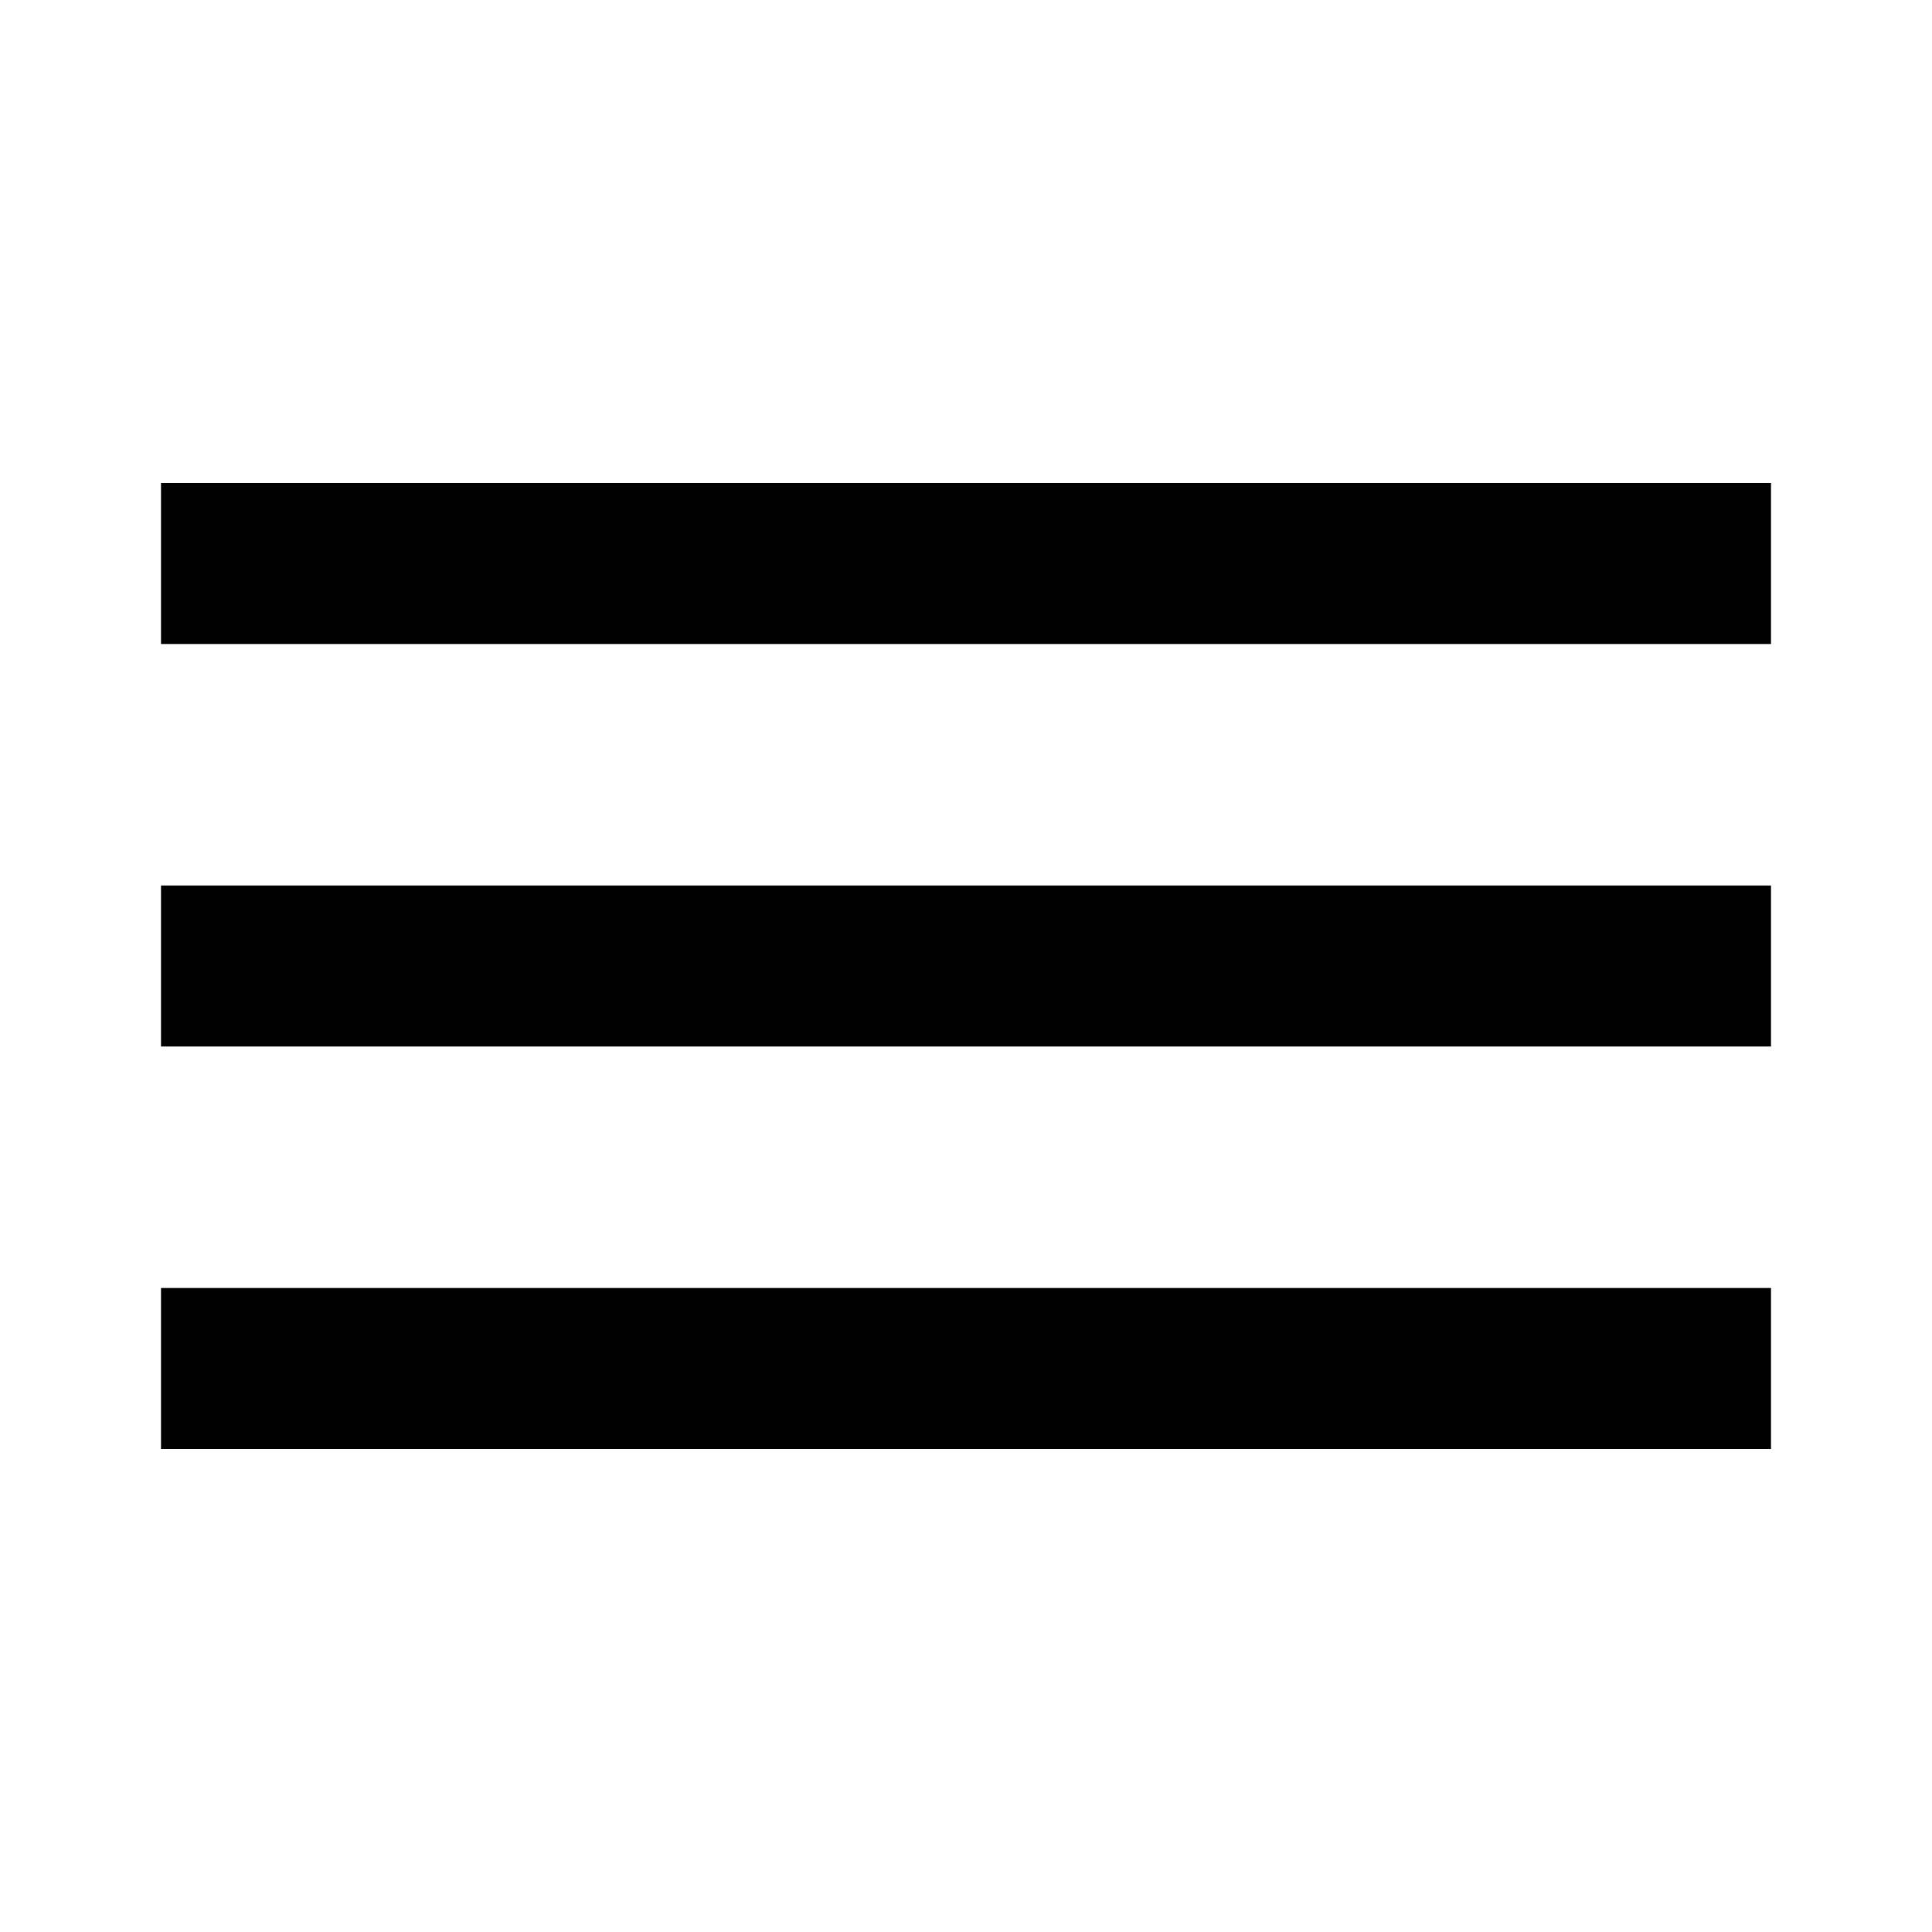
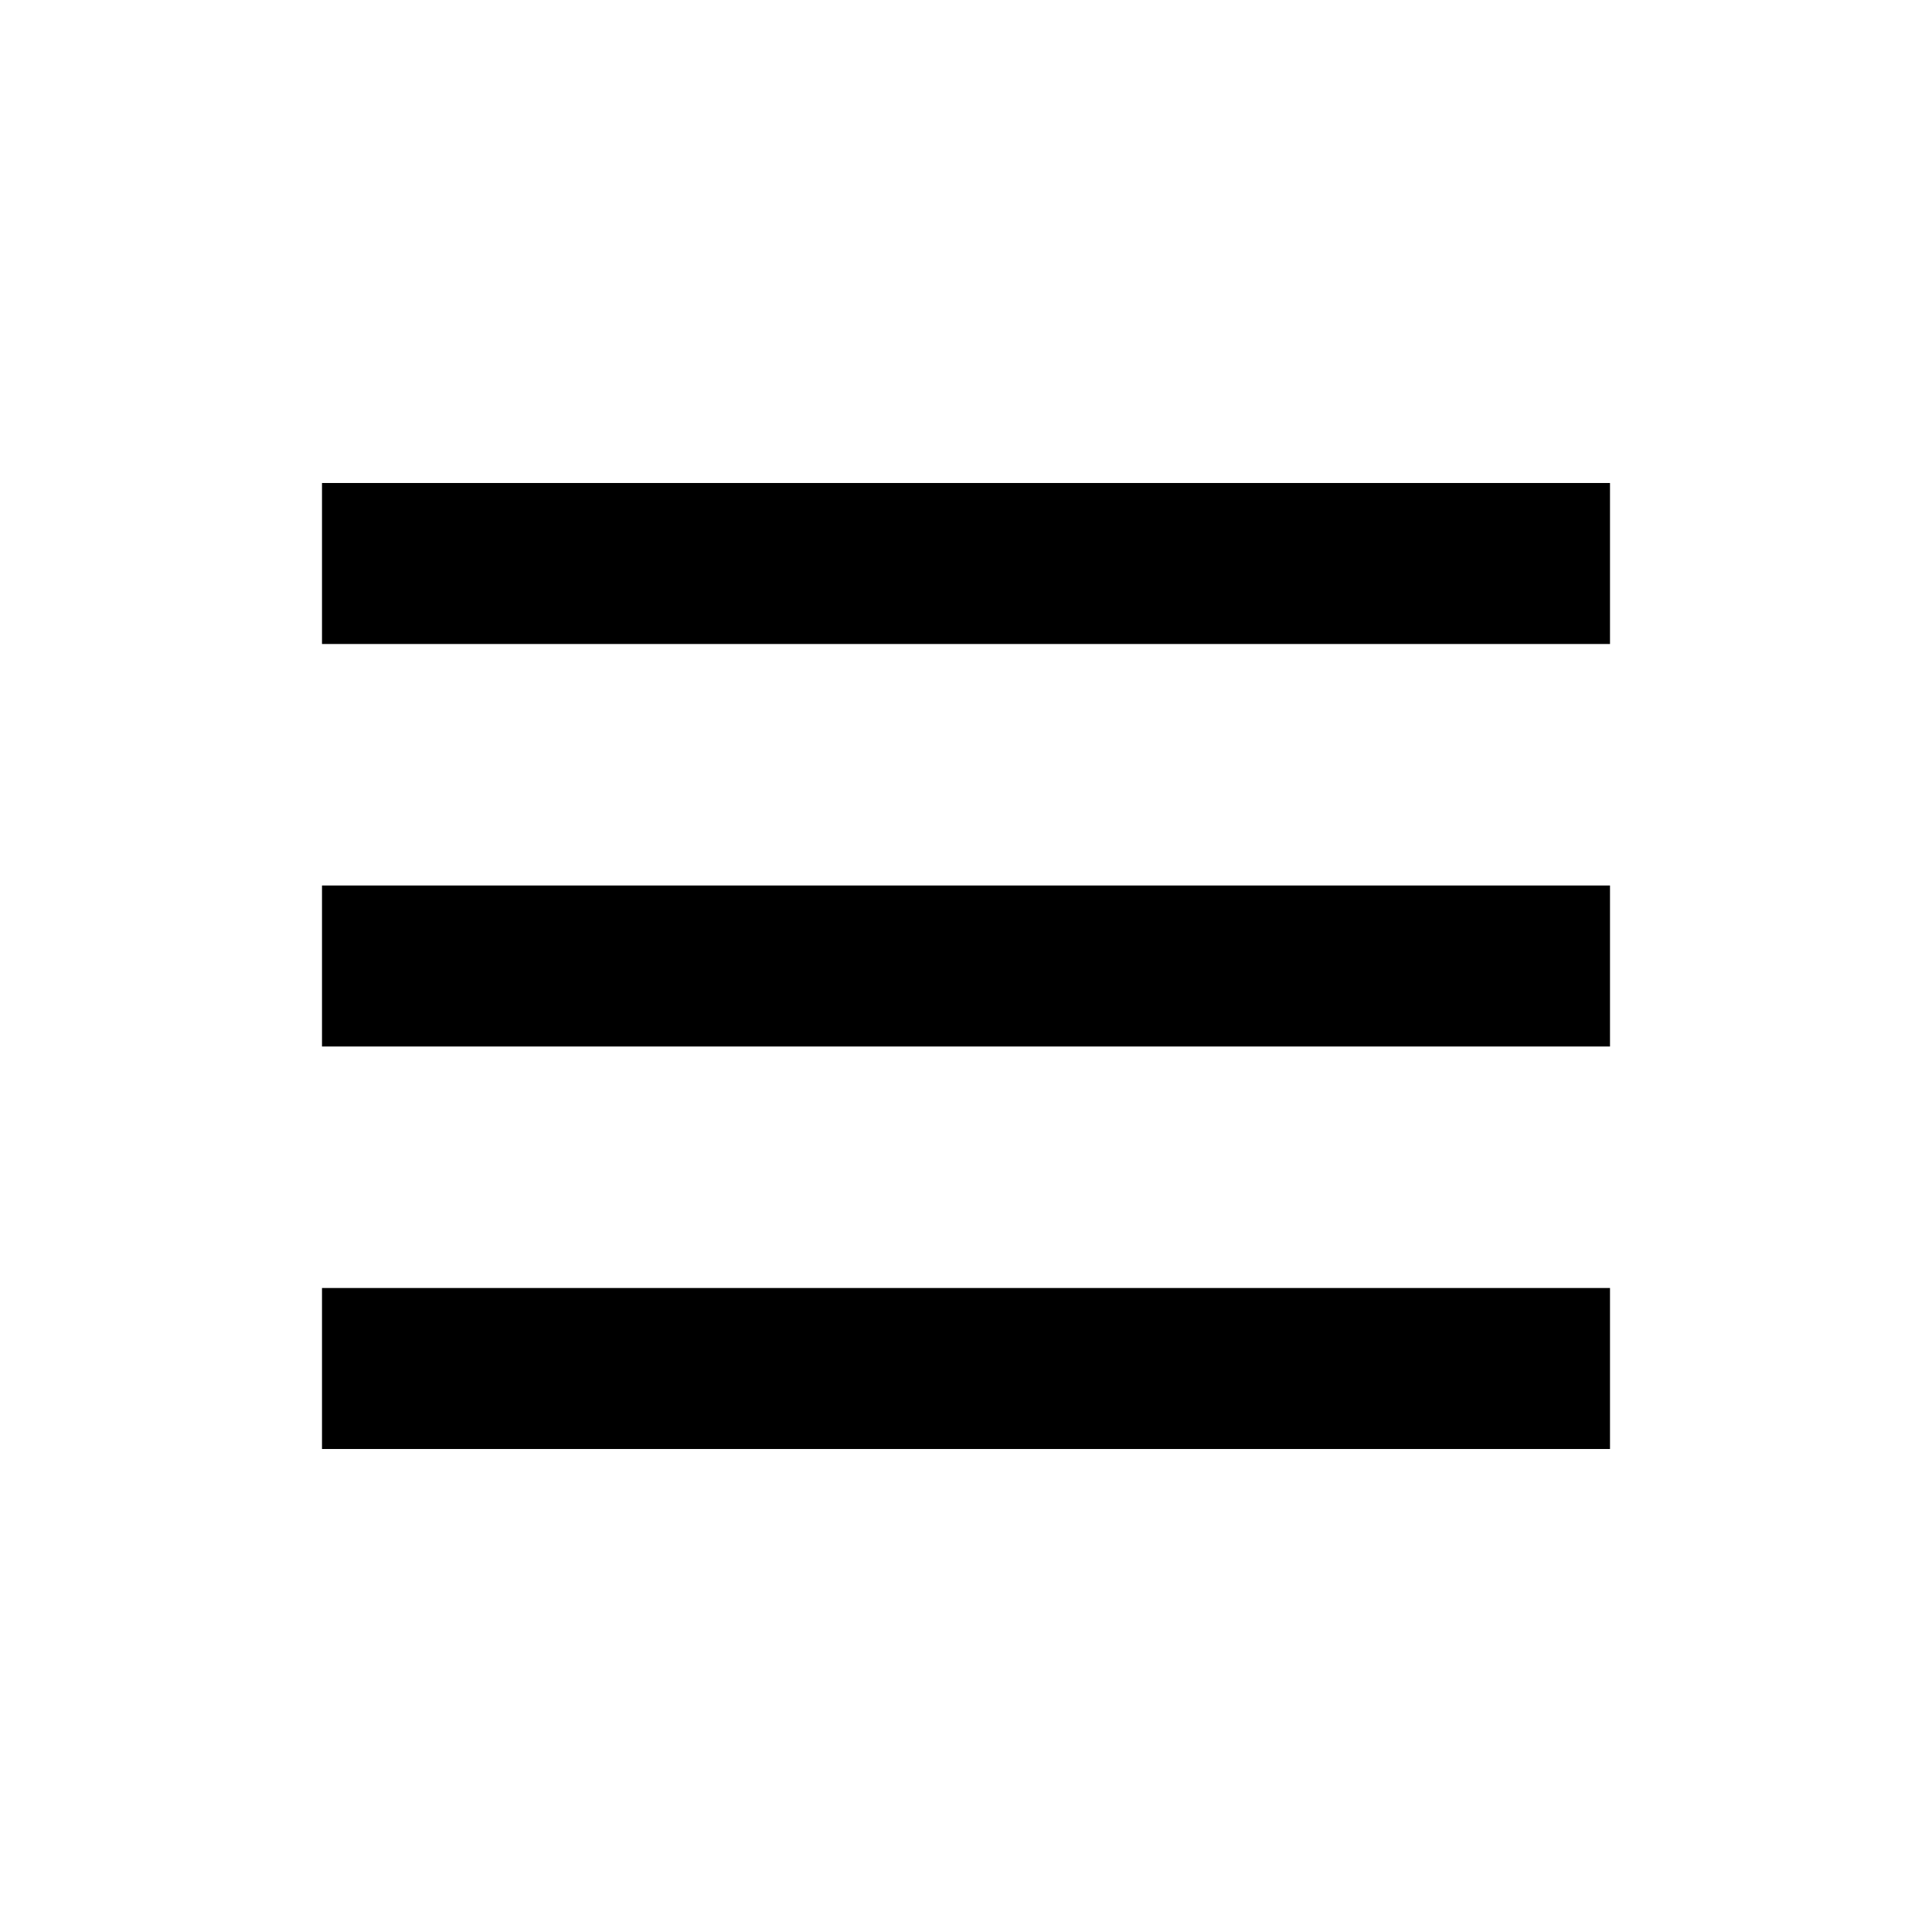
<svg xmlns="http://www.w3.org/2000/svg" width="240" height="240" viewBox="0 0 240 240" fill="none">
-   <path d="M220 110H20V130H220V110Z" fill="black" />
-   <path d="M220 60H20V80H220V60Z" fill="black" />
-   <path d="M220 160H20V180H220V160Z" fill="black" />
+   <path d="M200 110H40V130H200V110Z" fill="black" />
+   <path d="M200 60H40V80H200V60Z" fill="black" />
+   <path d="M200 160H40V180H200V160Z" fill="black" />
</svg>
